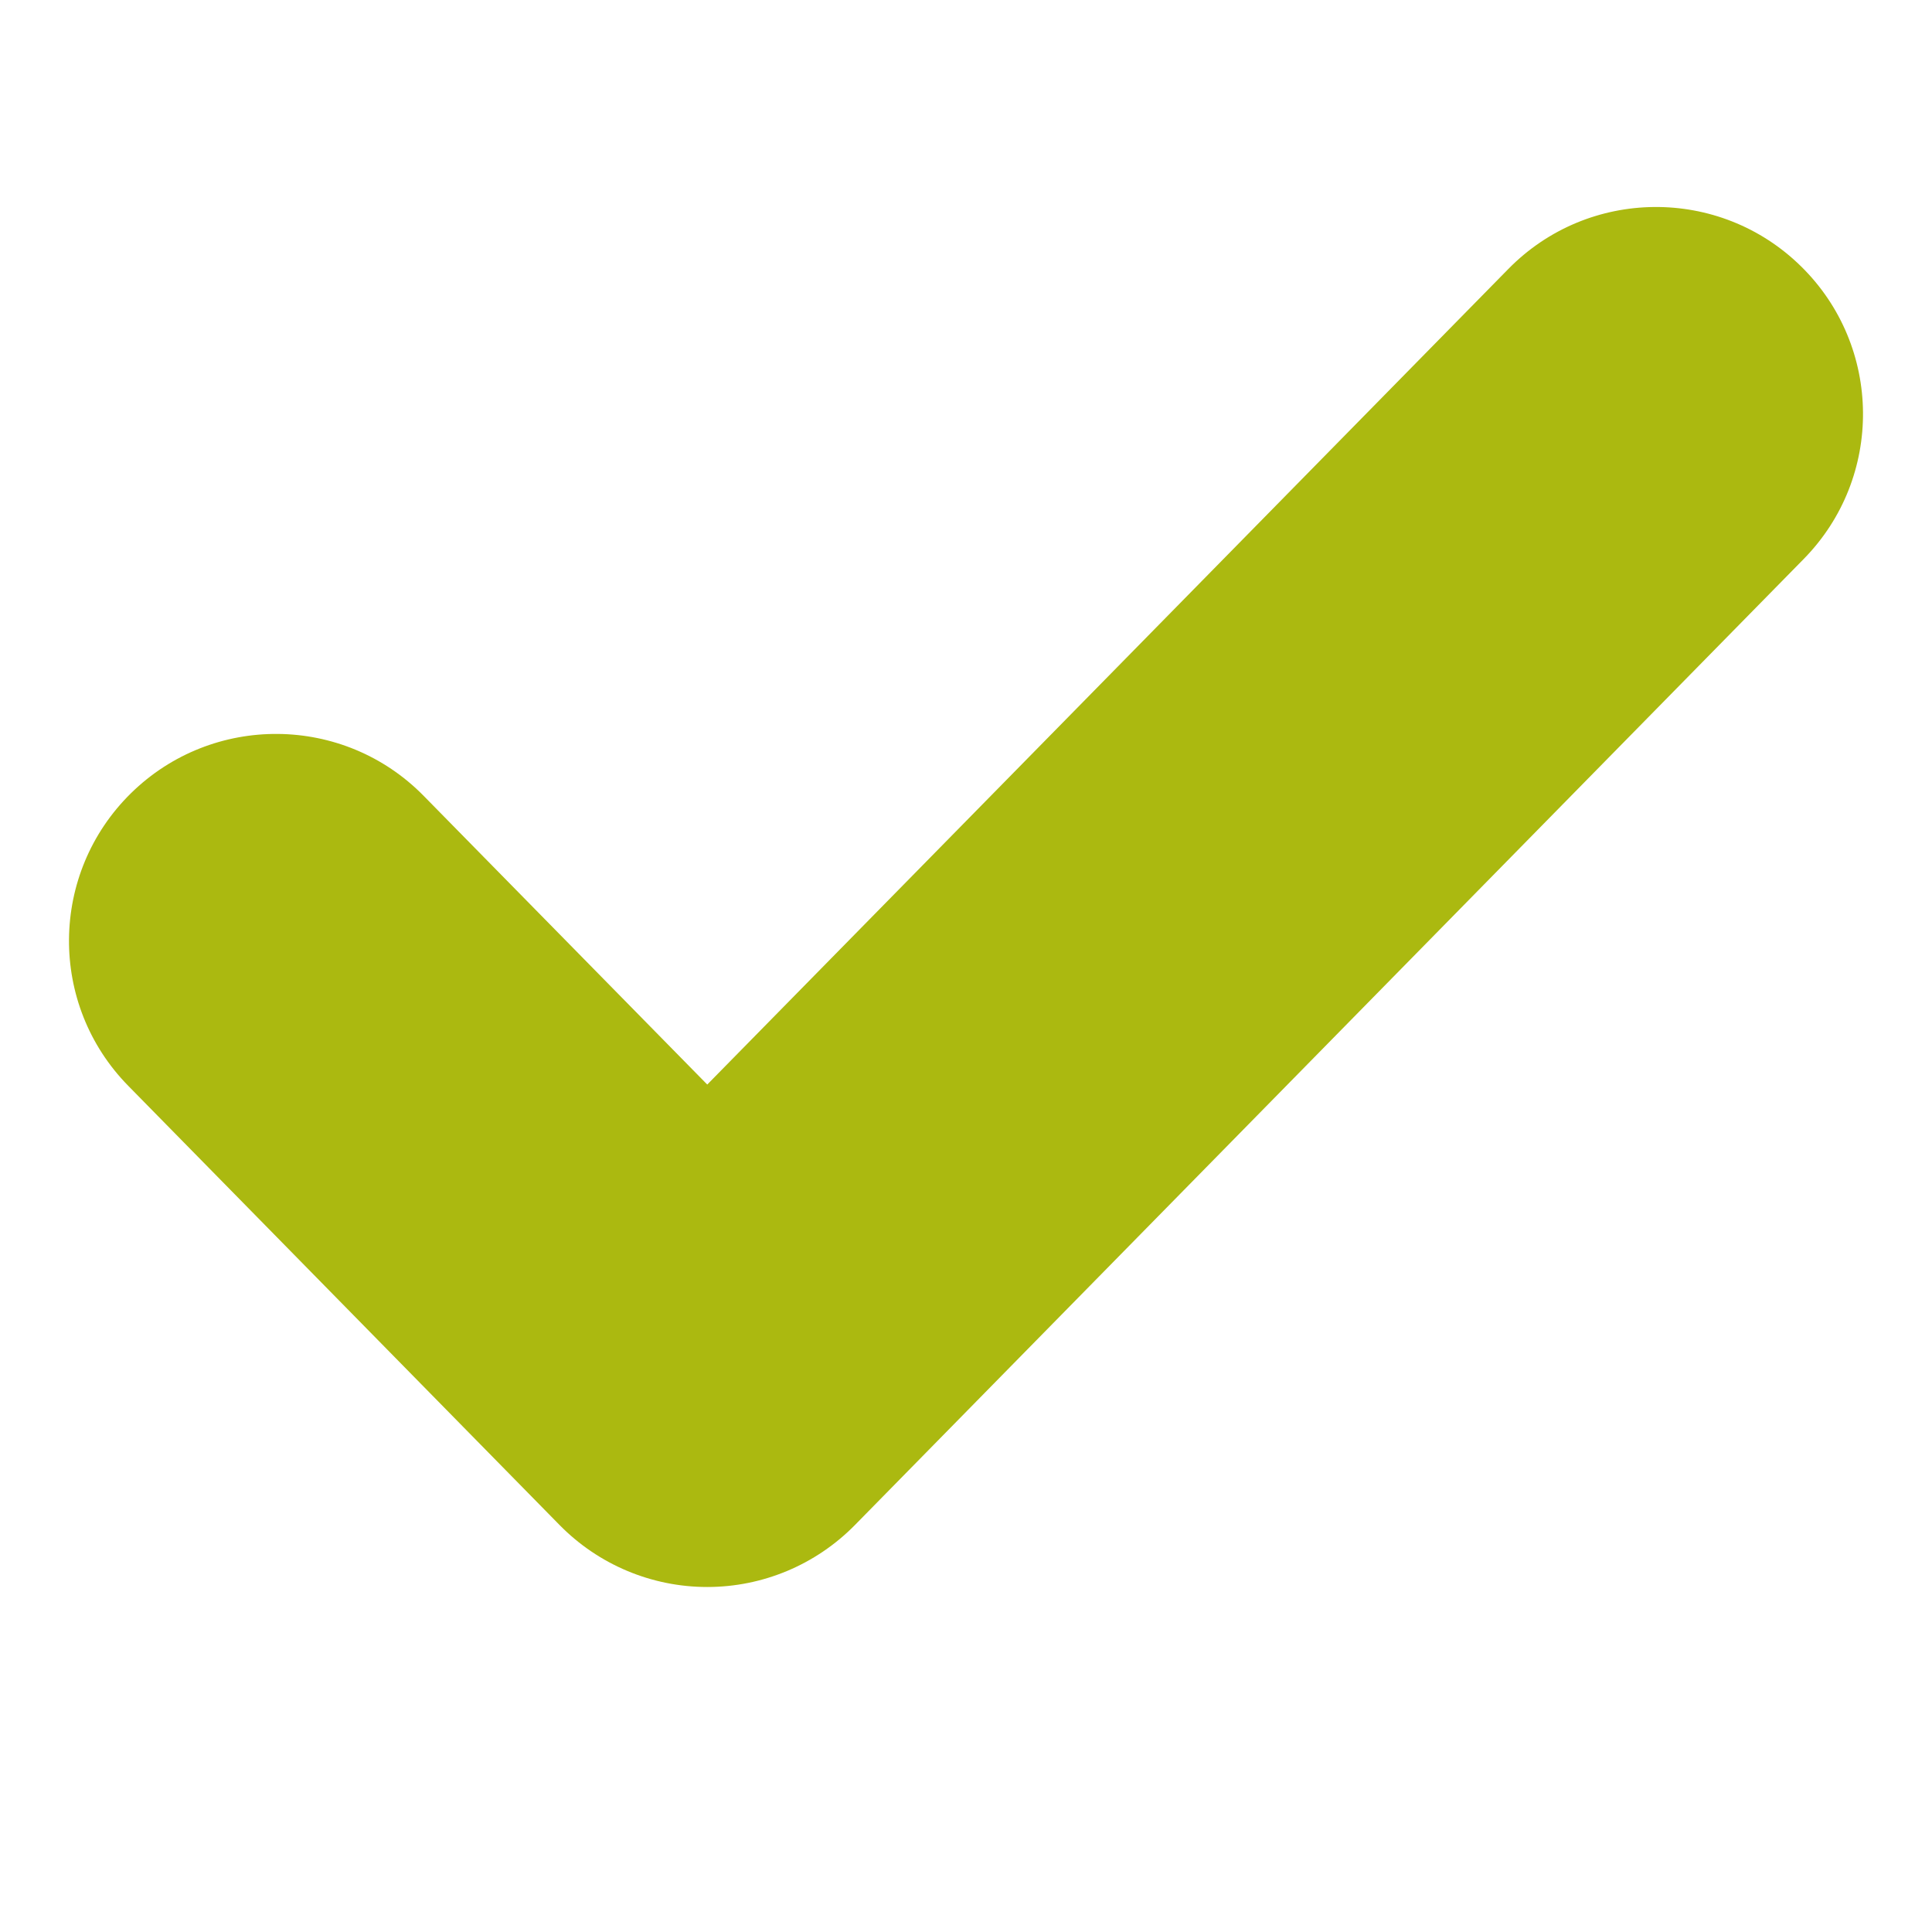
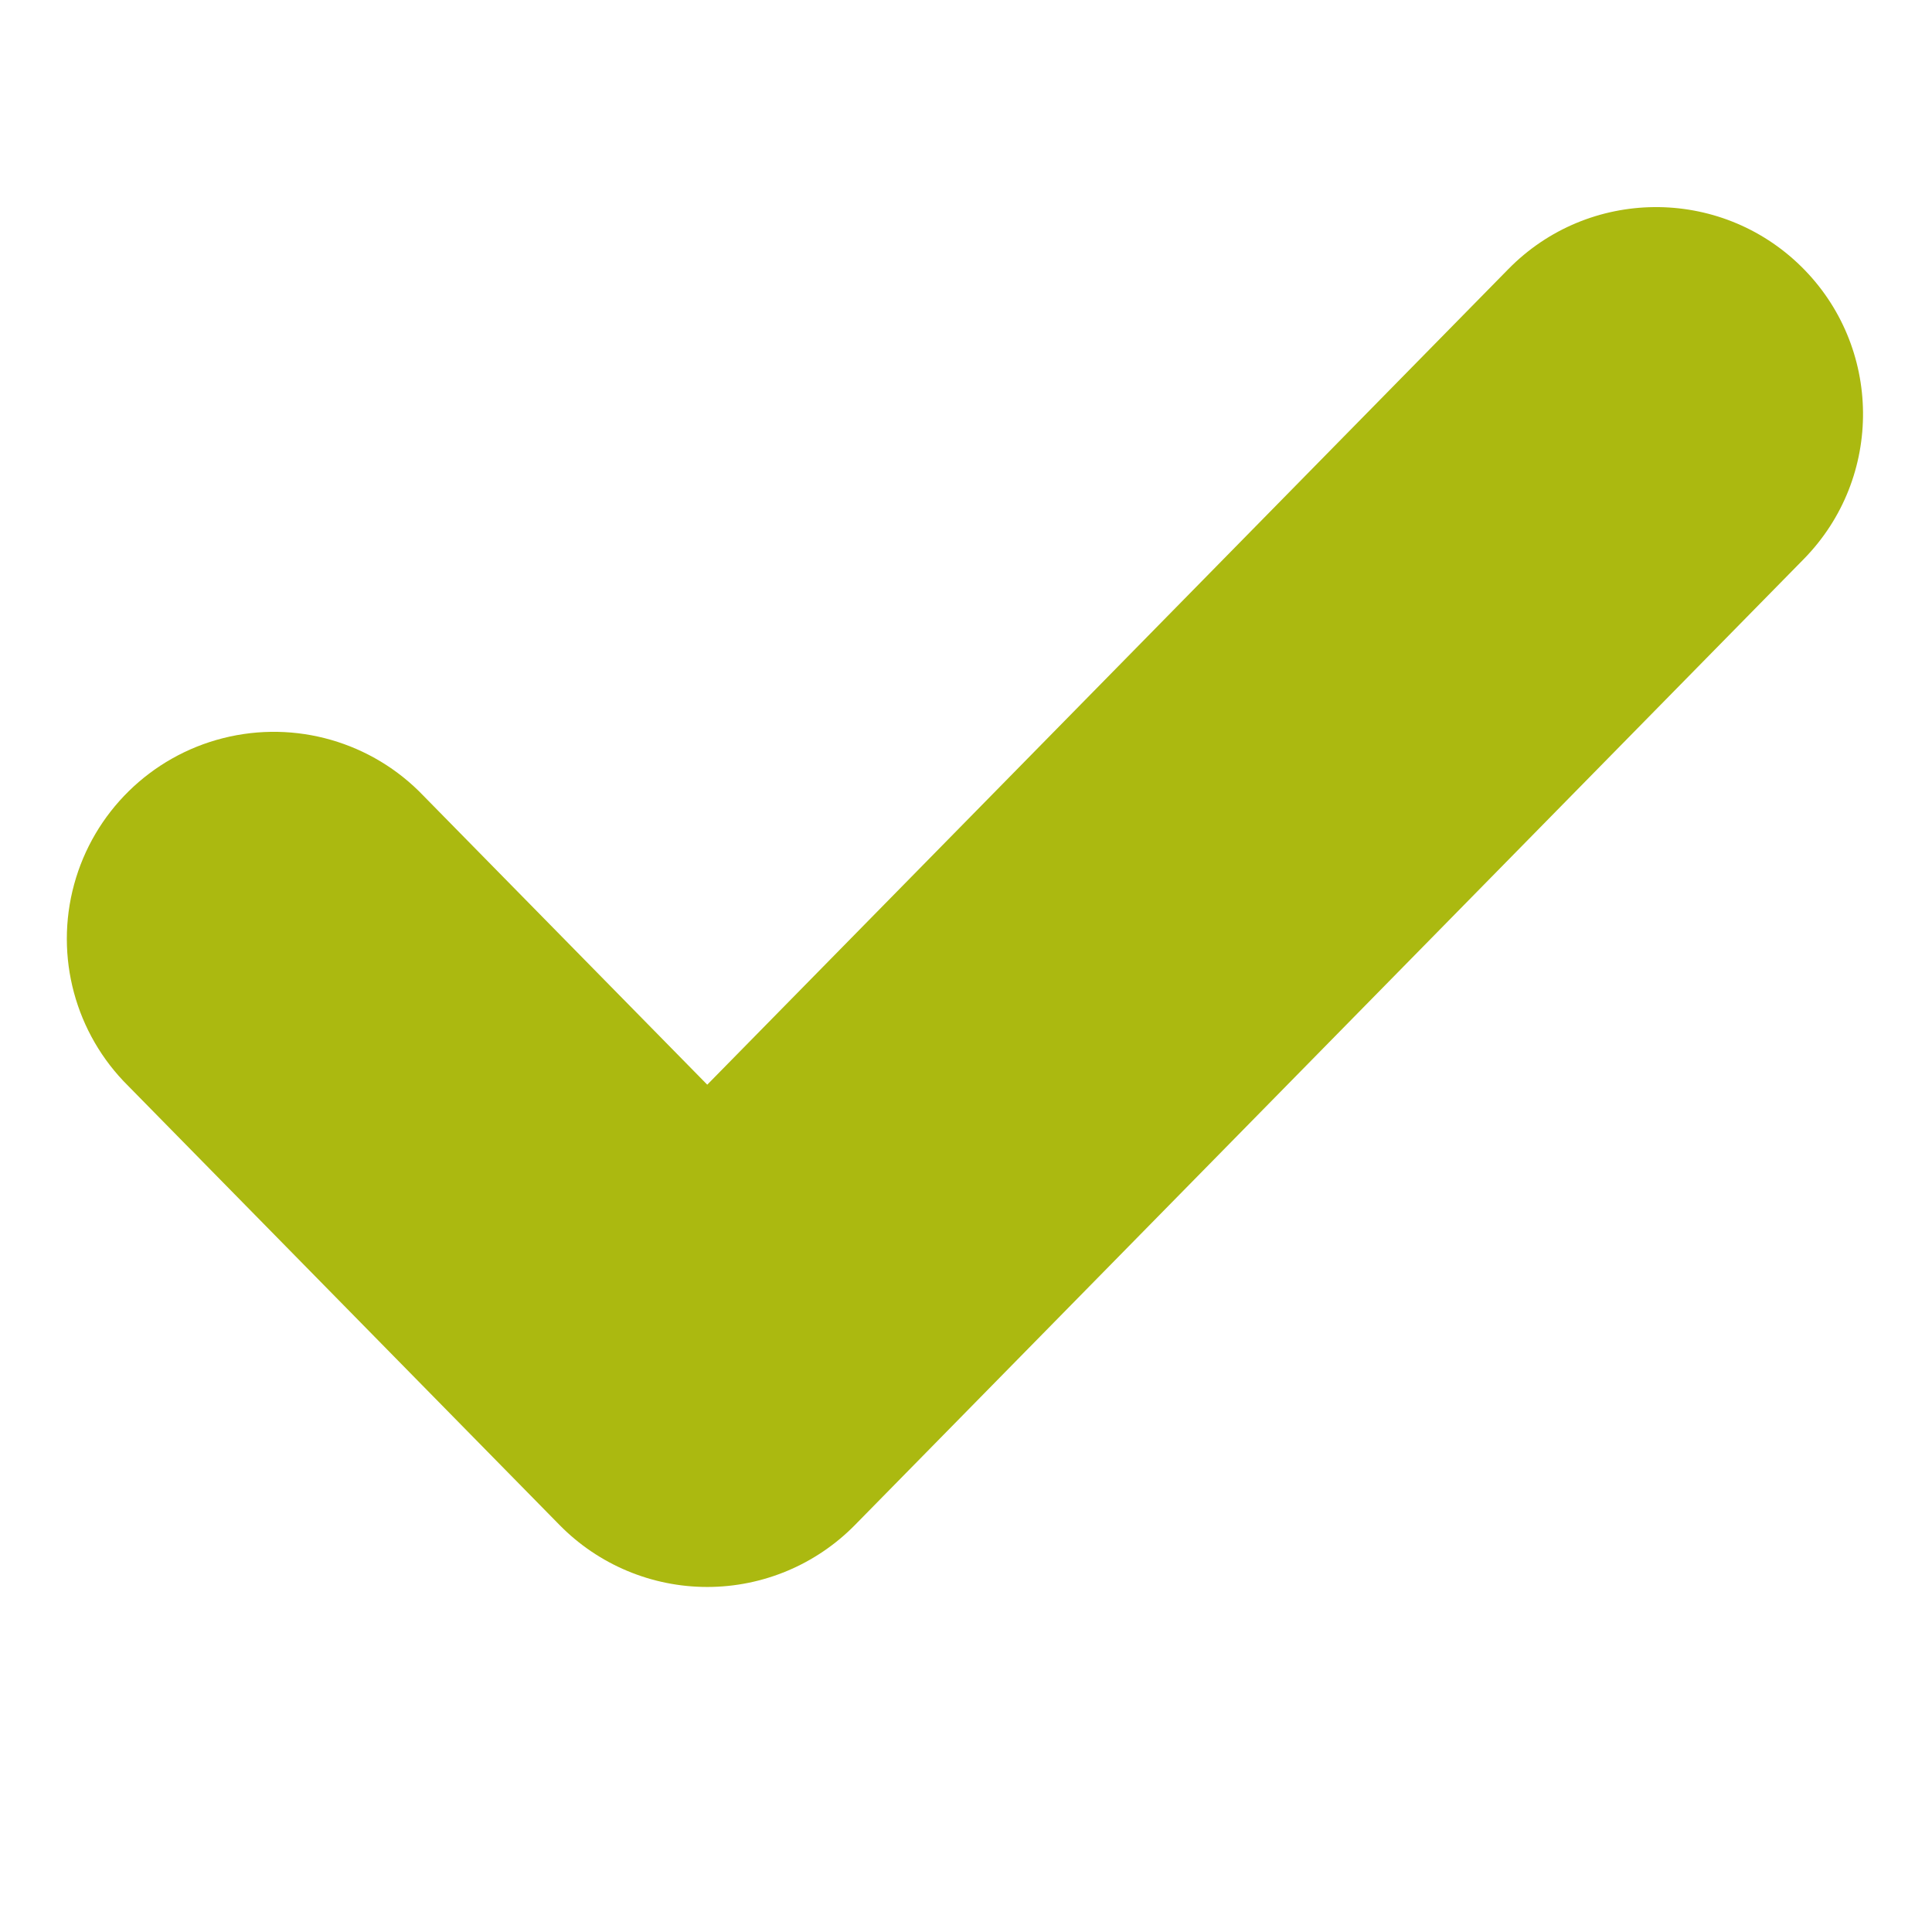
- <svg xmlns="http://www.w3.org/2000/svg" width="14" height="14" viewBox="0 0 14 14" fill="none">
-   <path fill-rule="evenodd" clip-rule="evenodd" d="M13.051 1.93C13.642 2.51 13.651 3.46 13.07 4.051L6.195 11.051C5.913 11.338 5.528 11.5 5.125 11.5C4.722 11.5 4.337 11.338 4.055 11.051L0.93 7.869C0.349 7.278 0.358 6.329 0.949 5.748C1.54 5.168 2.49 5.176 3.07 5.767L5.125 7.859L10.93 1.949C11.51 1.358 12.46 1.349 13.051 1.93Z" fill="#ABB910" />
+ <svg xmlns="http://www.w3.org/2000/svg" width="14" height="14" fill="none">
+   <path fill-rule="evenodd" clip-rule="evenodd" d="M13.051 1.93c.591.58.6 1.53.02 2.121l-6.876 7a1.5 1.5 0 01-2.14 0L.93 7.87a1.5 1.5 0 112.14-2.102L5.125 7.86l5.805-5.91a1.5 1.5 0 012.121-.02z" fill="#ABB910" />
</svg>
